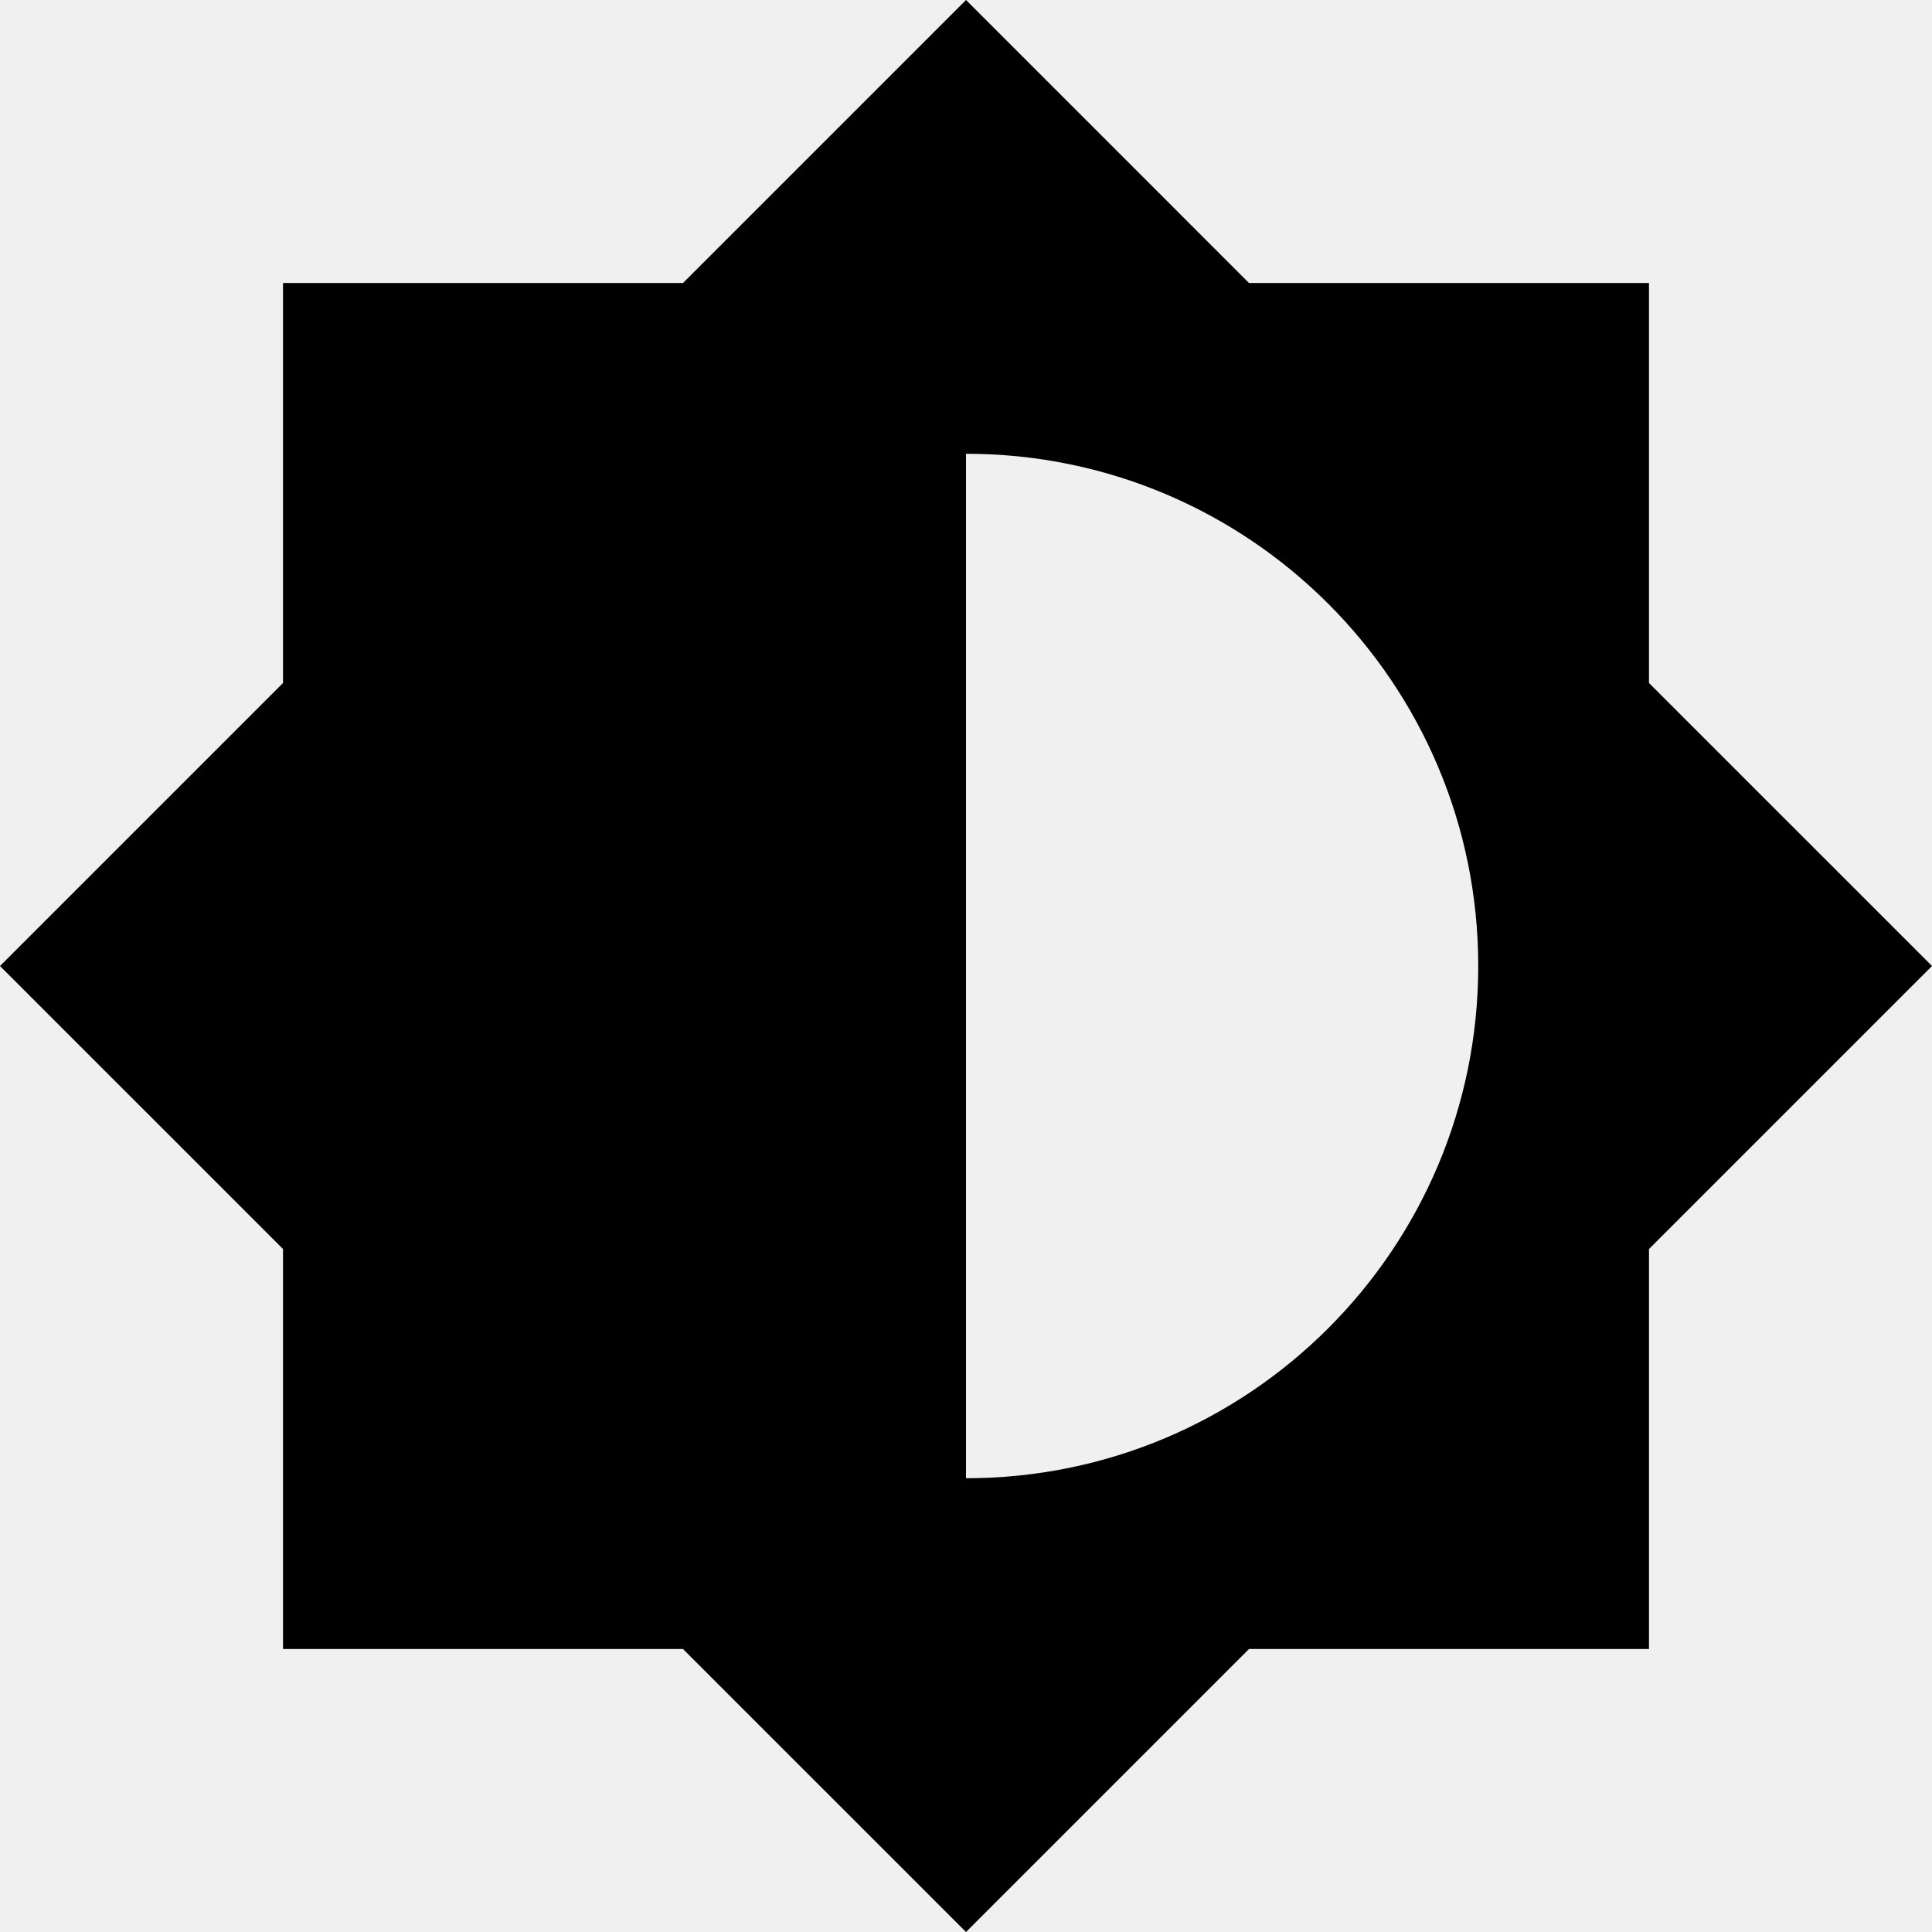
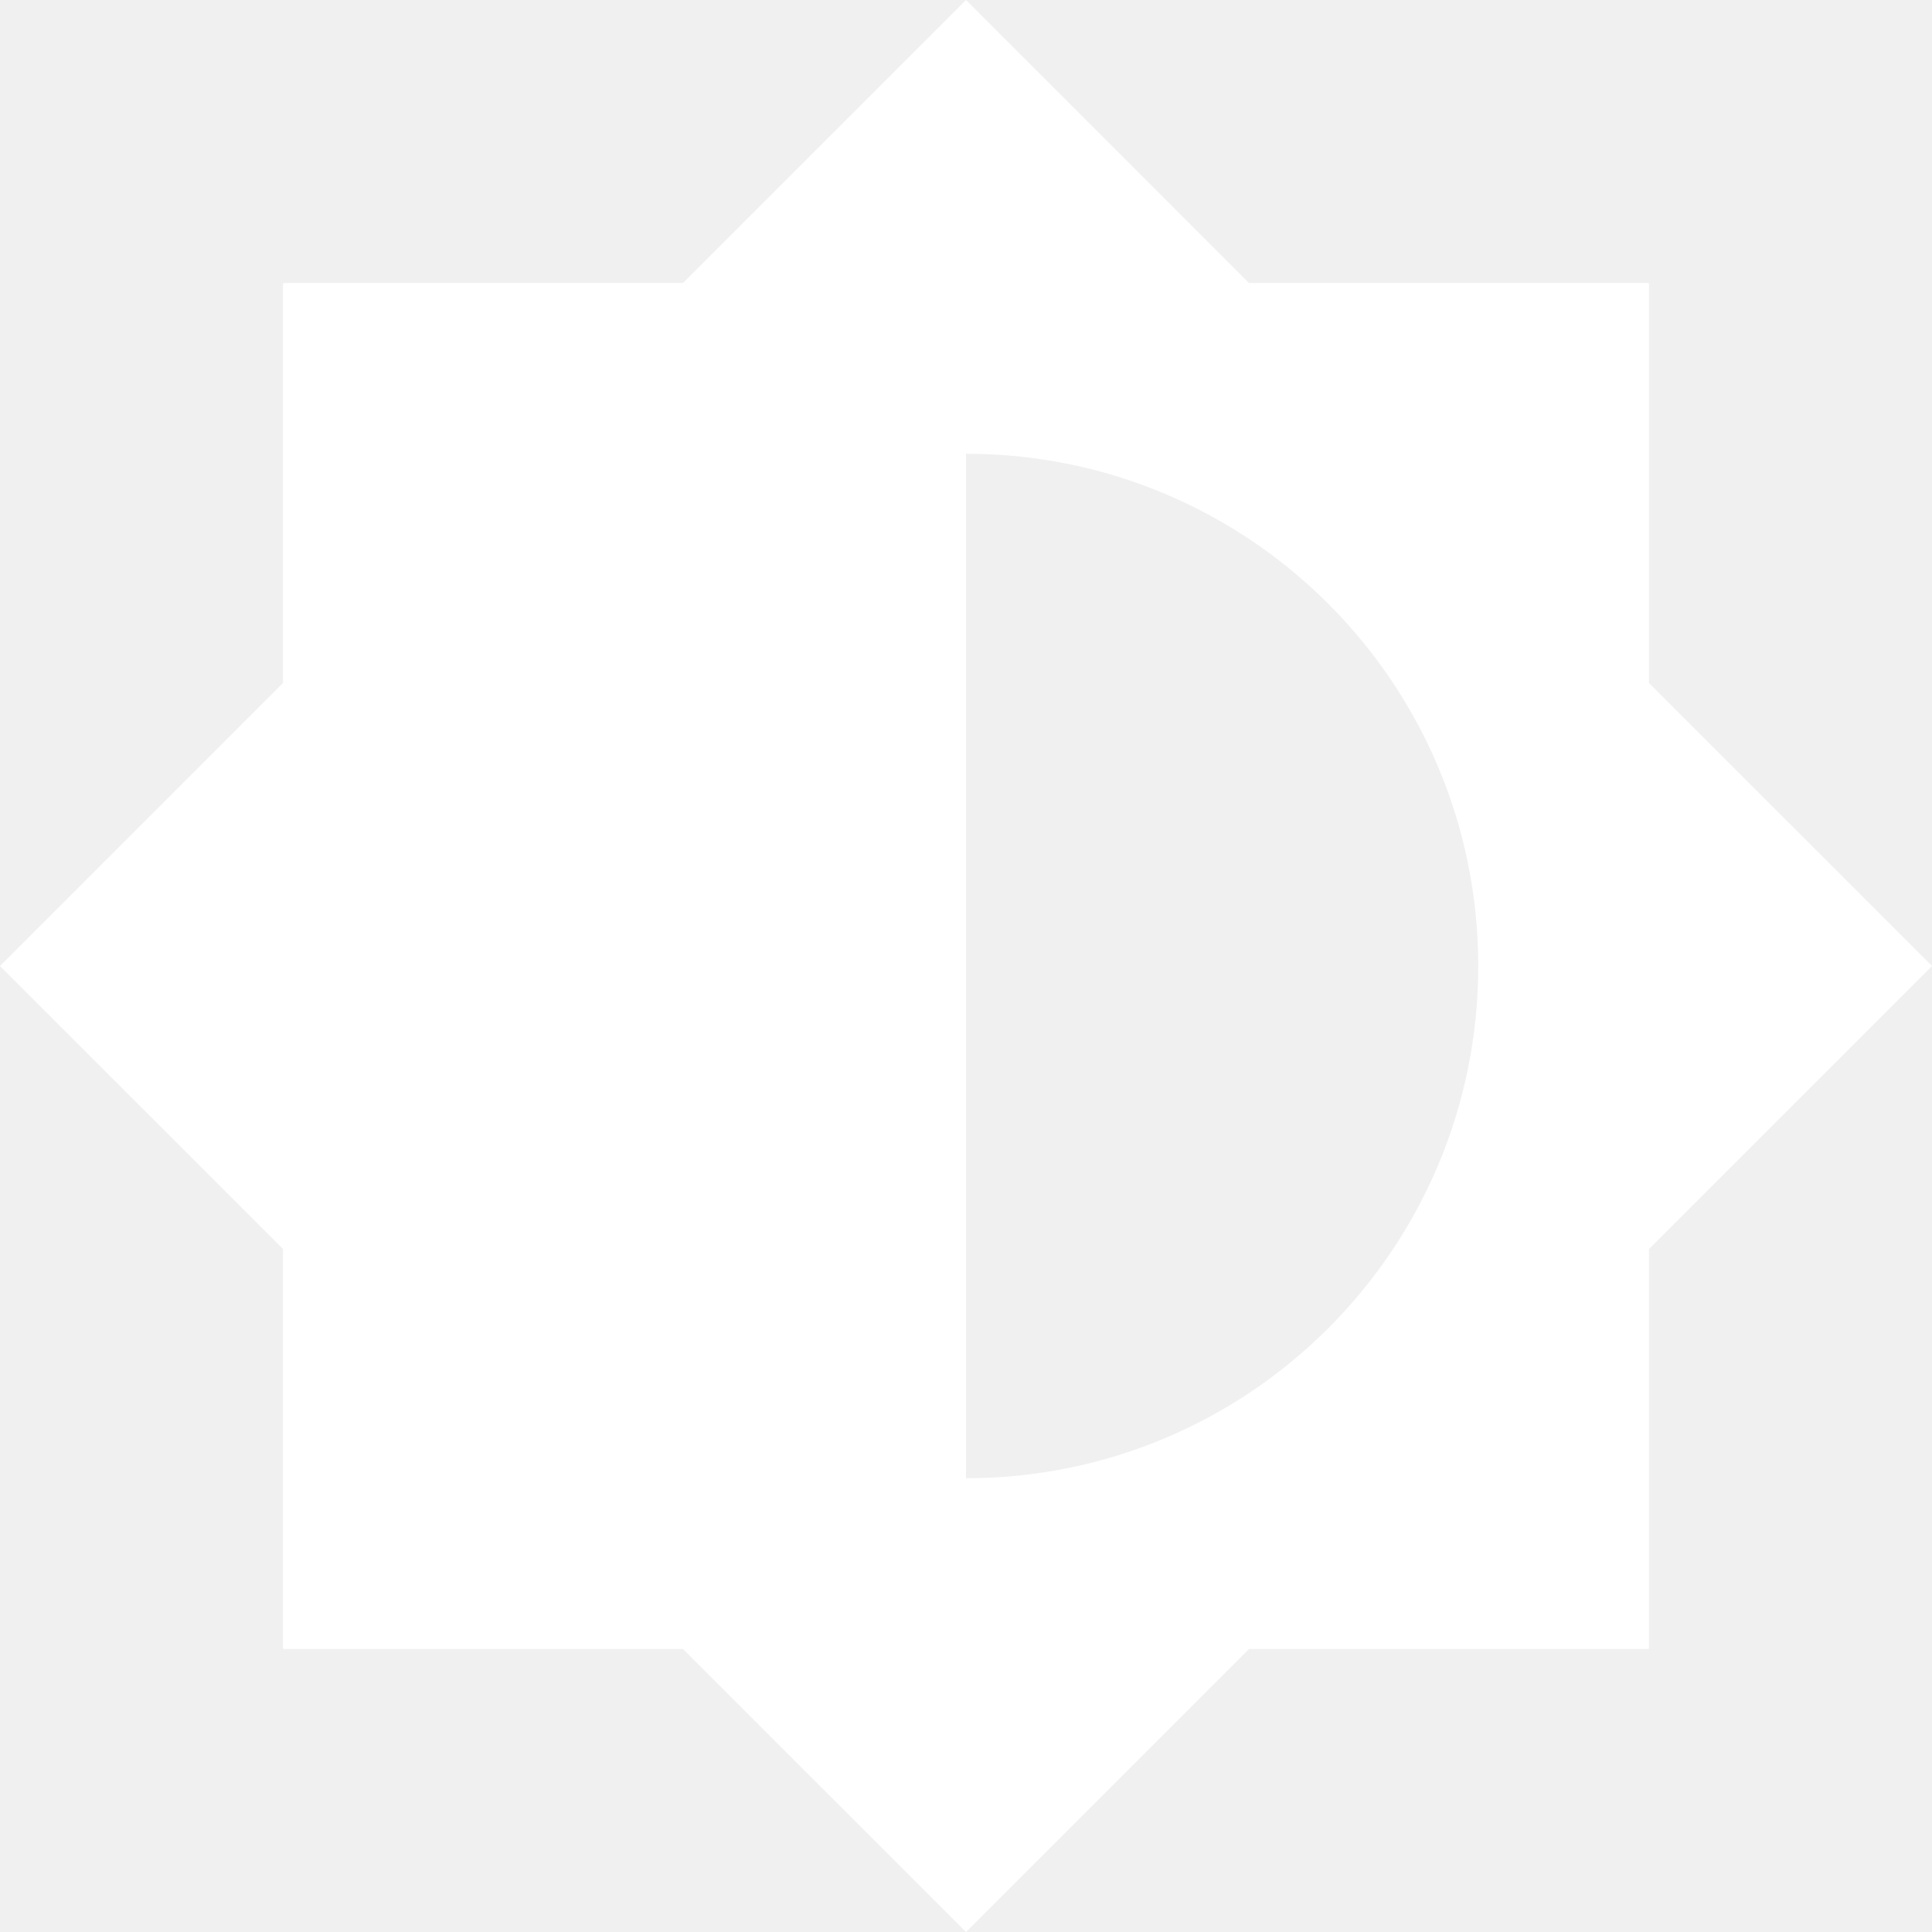
- <svg xmlns="http://www.w3.org/2000/svg" version="1.1" id="Capa_1" x="0px" y="0px" viewBox="0 0 482.773 482.773" style="enable-background:new 0 0 482.773 482.773;" xml:space="preserve">
+ <svg xmlns="http://www.w3.org/2000/svg" fill="white" version="1.1" id="Capa_1" x="0px" y="0px" viewBox="0 0 482.773 482.773" style="enable-background:new 0 0 482.773 482.773;" xml:space="preserve">
  <g>
    <g>
      <path d="M412.053,170.667V70.72h-99.947L241.387,0l-70.72,70.72H70.72v99.947L0,241.387l70.72,70.72v99.947h99.947l70.72,70.72    l70.72-70.72h99.947v-99.947v0l70.72-70.72L412.053,170.667z M241.387,369.387v-256c70.72,0,128,57.28,128,128    S312.107,369.387,241.387,369.387z" />
    </g>
  </g>
  <g>
</g>
  <g>
</g>
  <g>
</g>
  <g>
</g>
  <g>
</g>
  <g>
</g>
  <g>
</g>
  <g>
</g>
  <g>
</g>
  <g>
</g>
  <g>
</g>
  <g>
</g>
  <g>
</g>
  <g>
</g>
  <g>
</g>
</svg>
